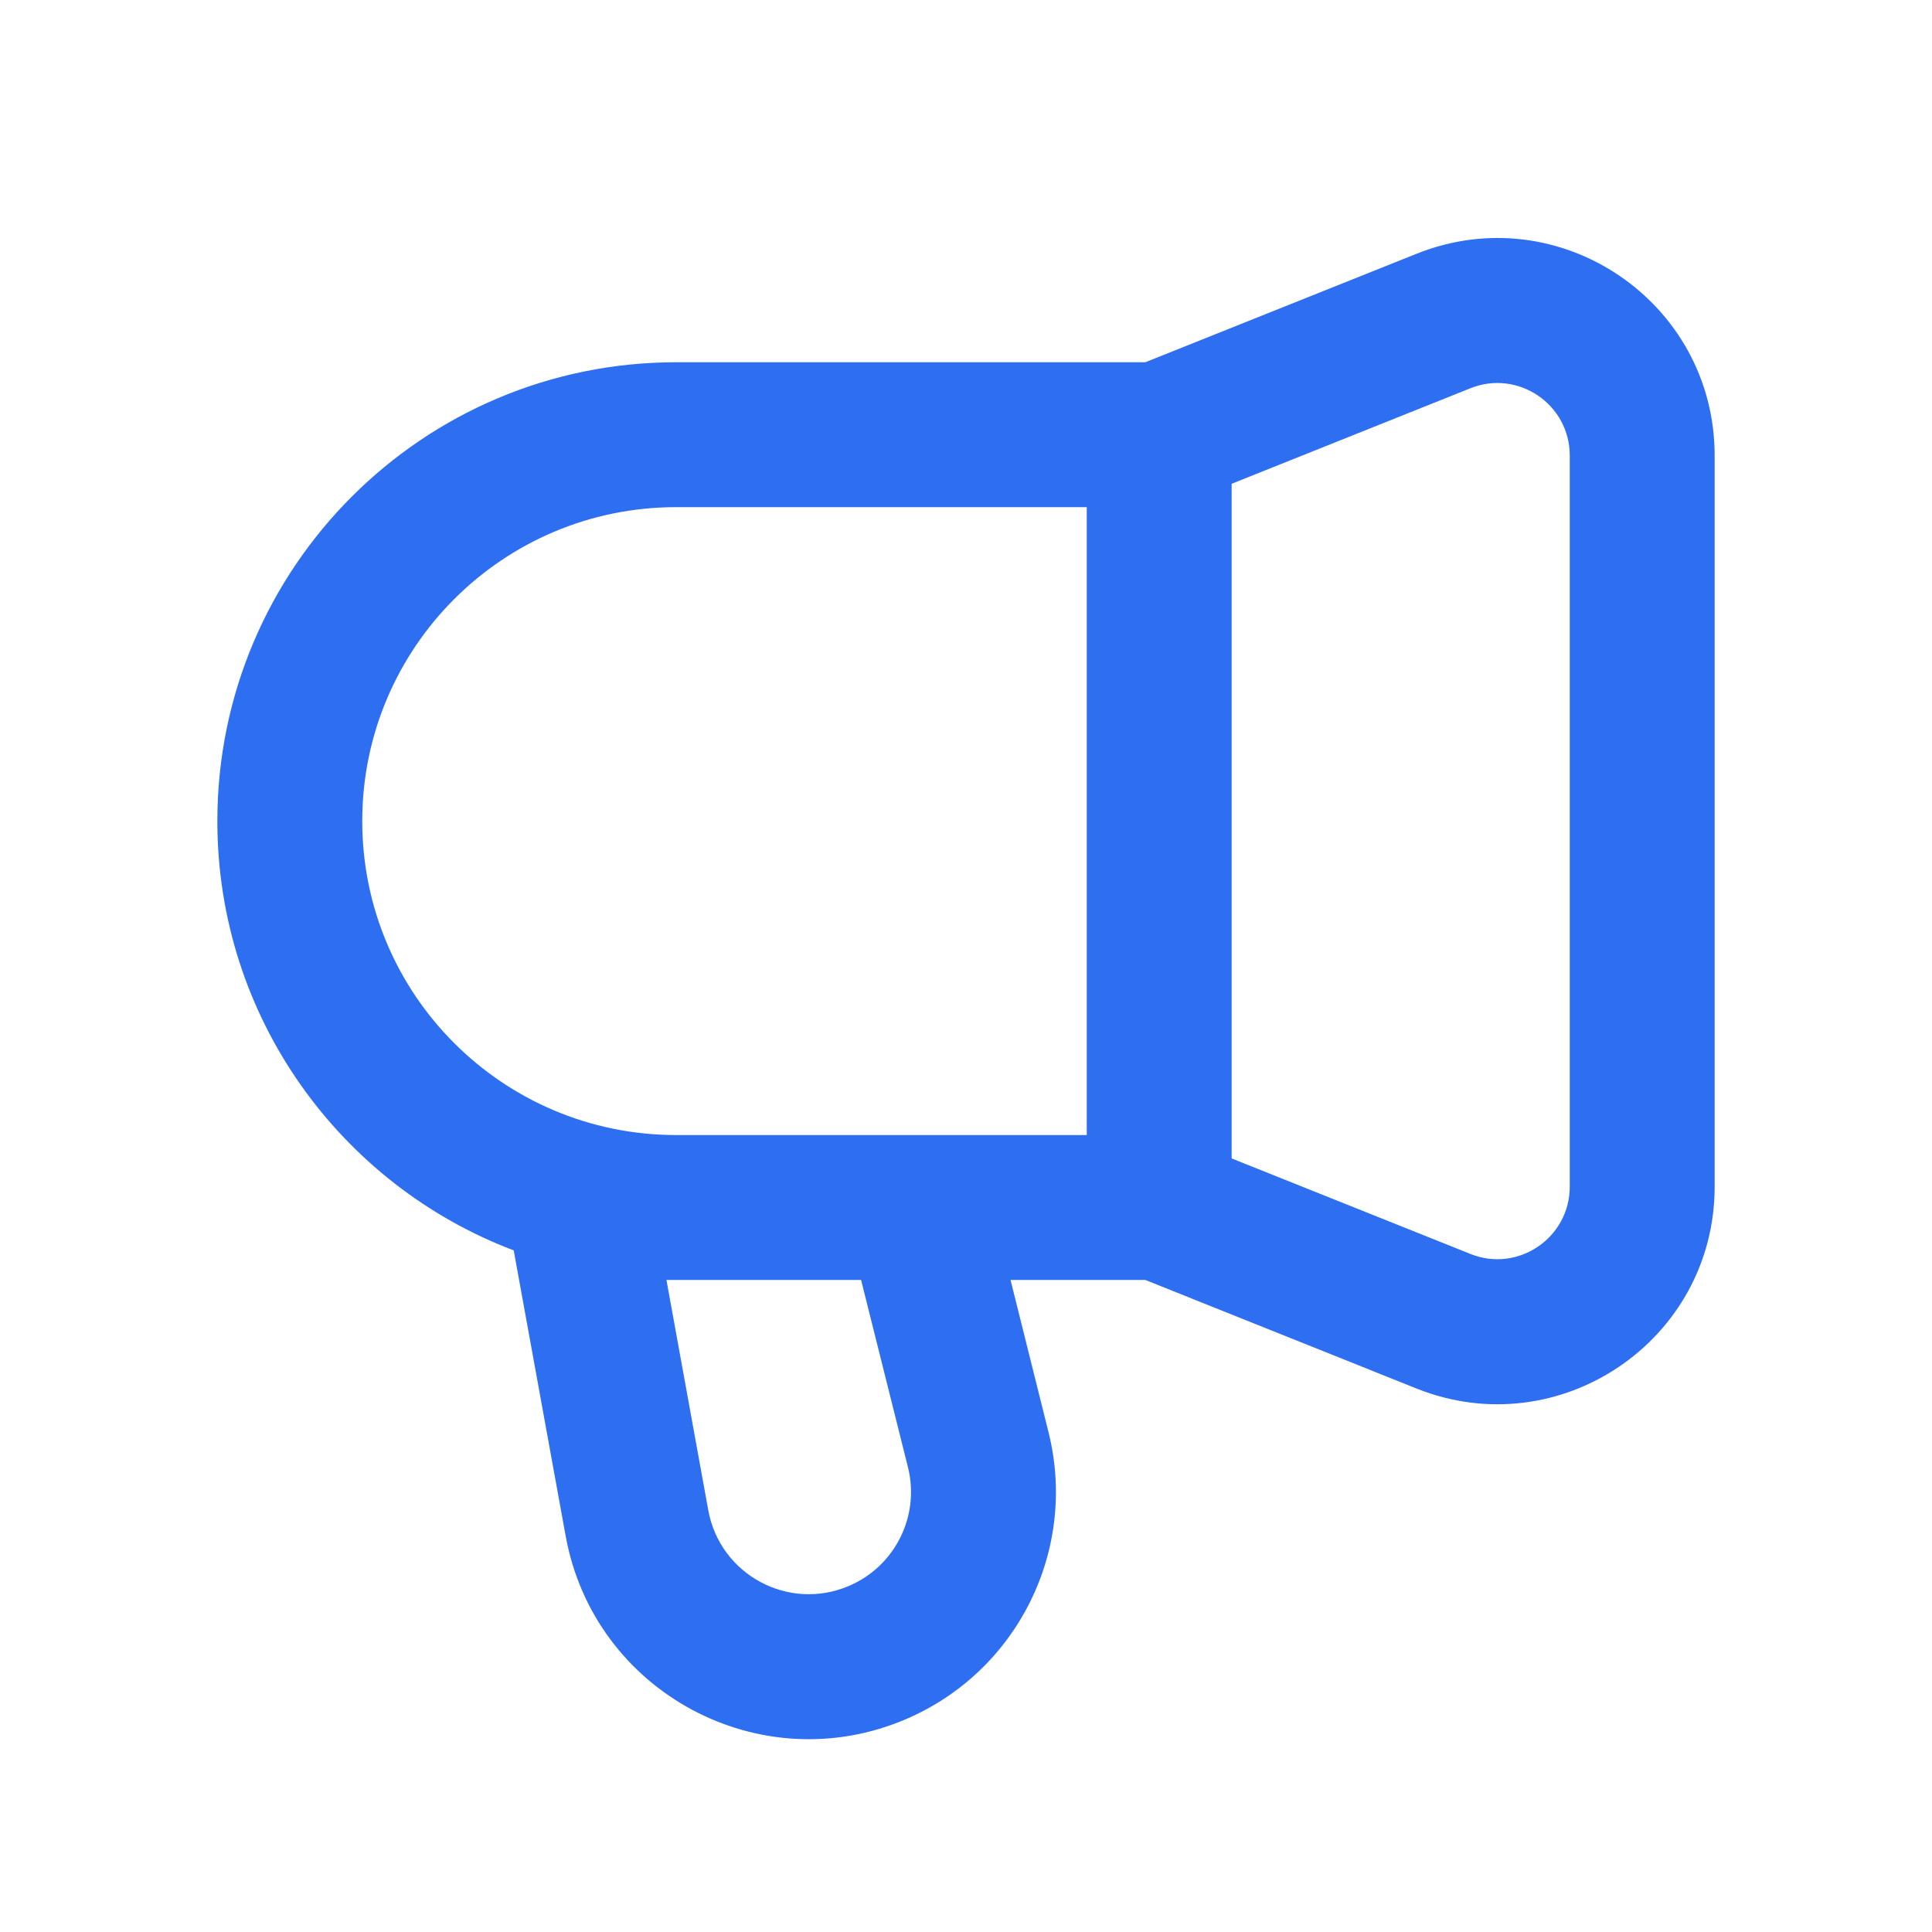
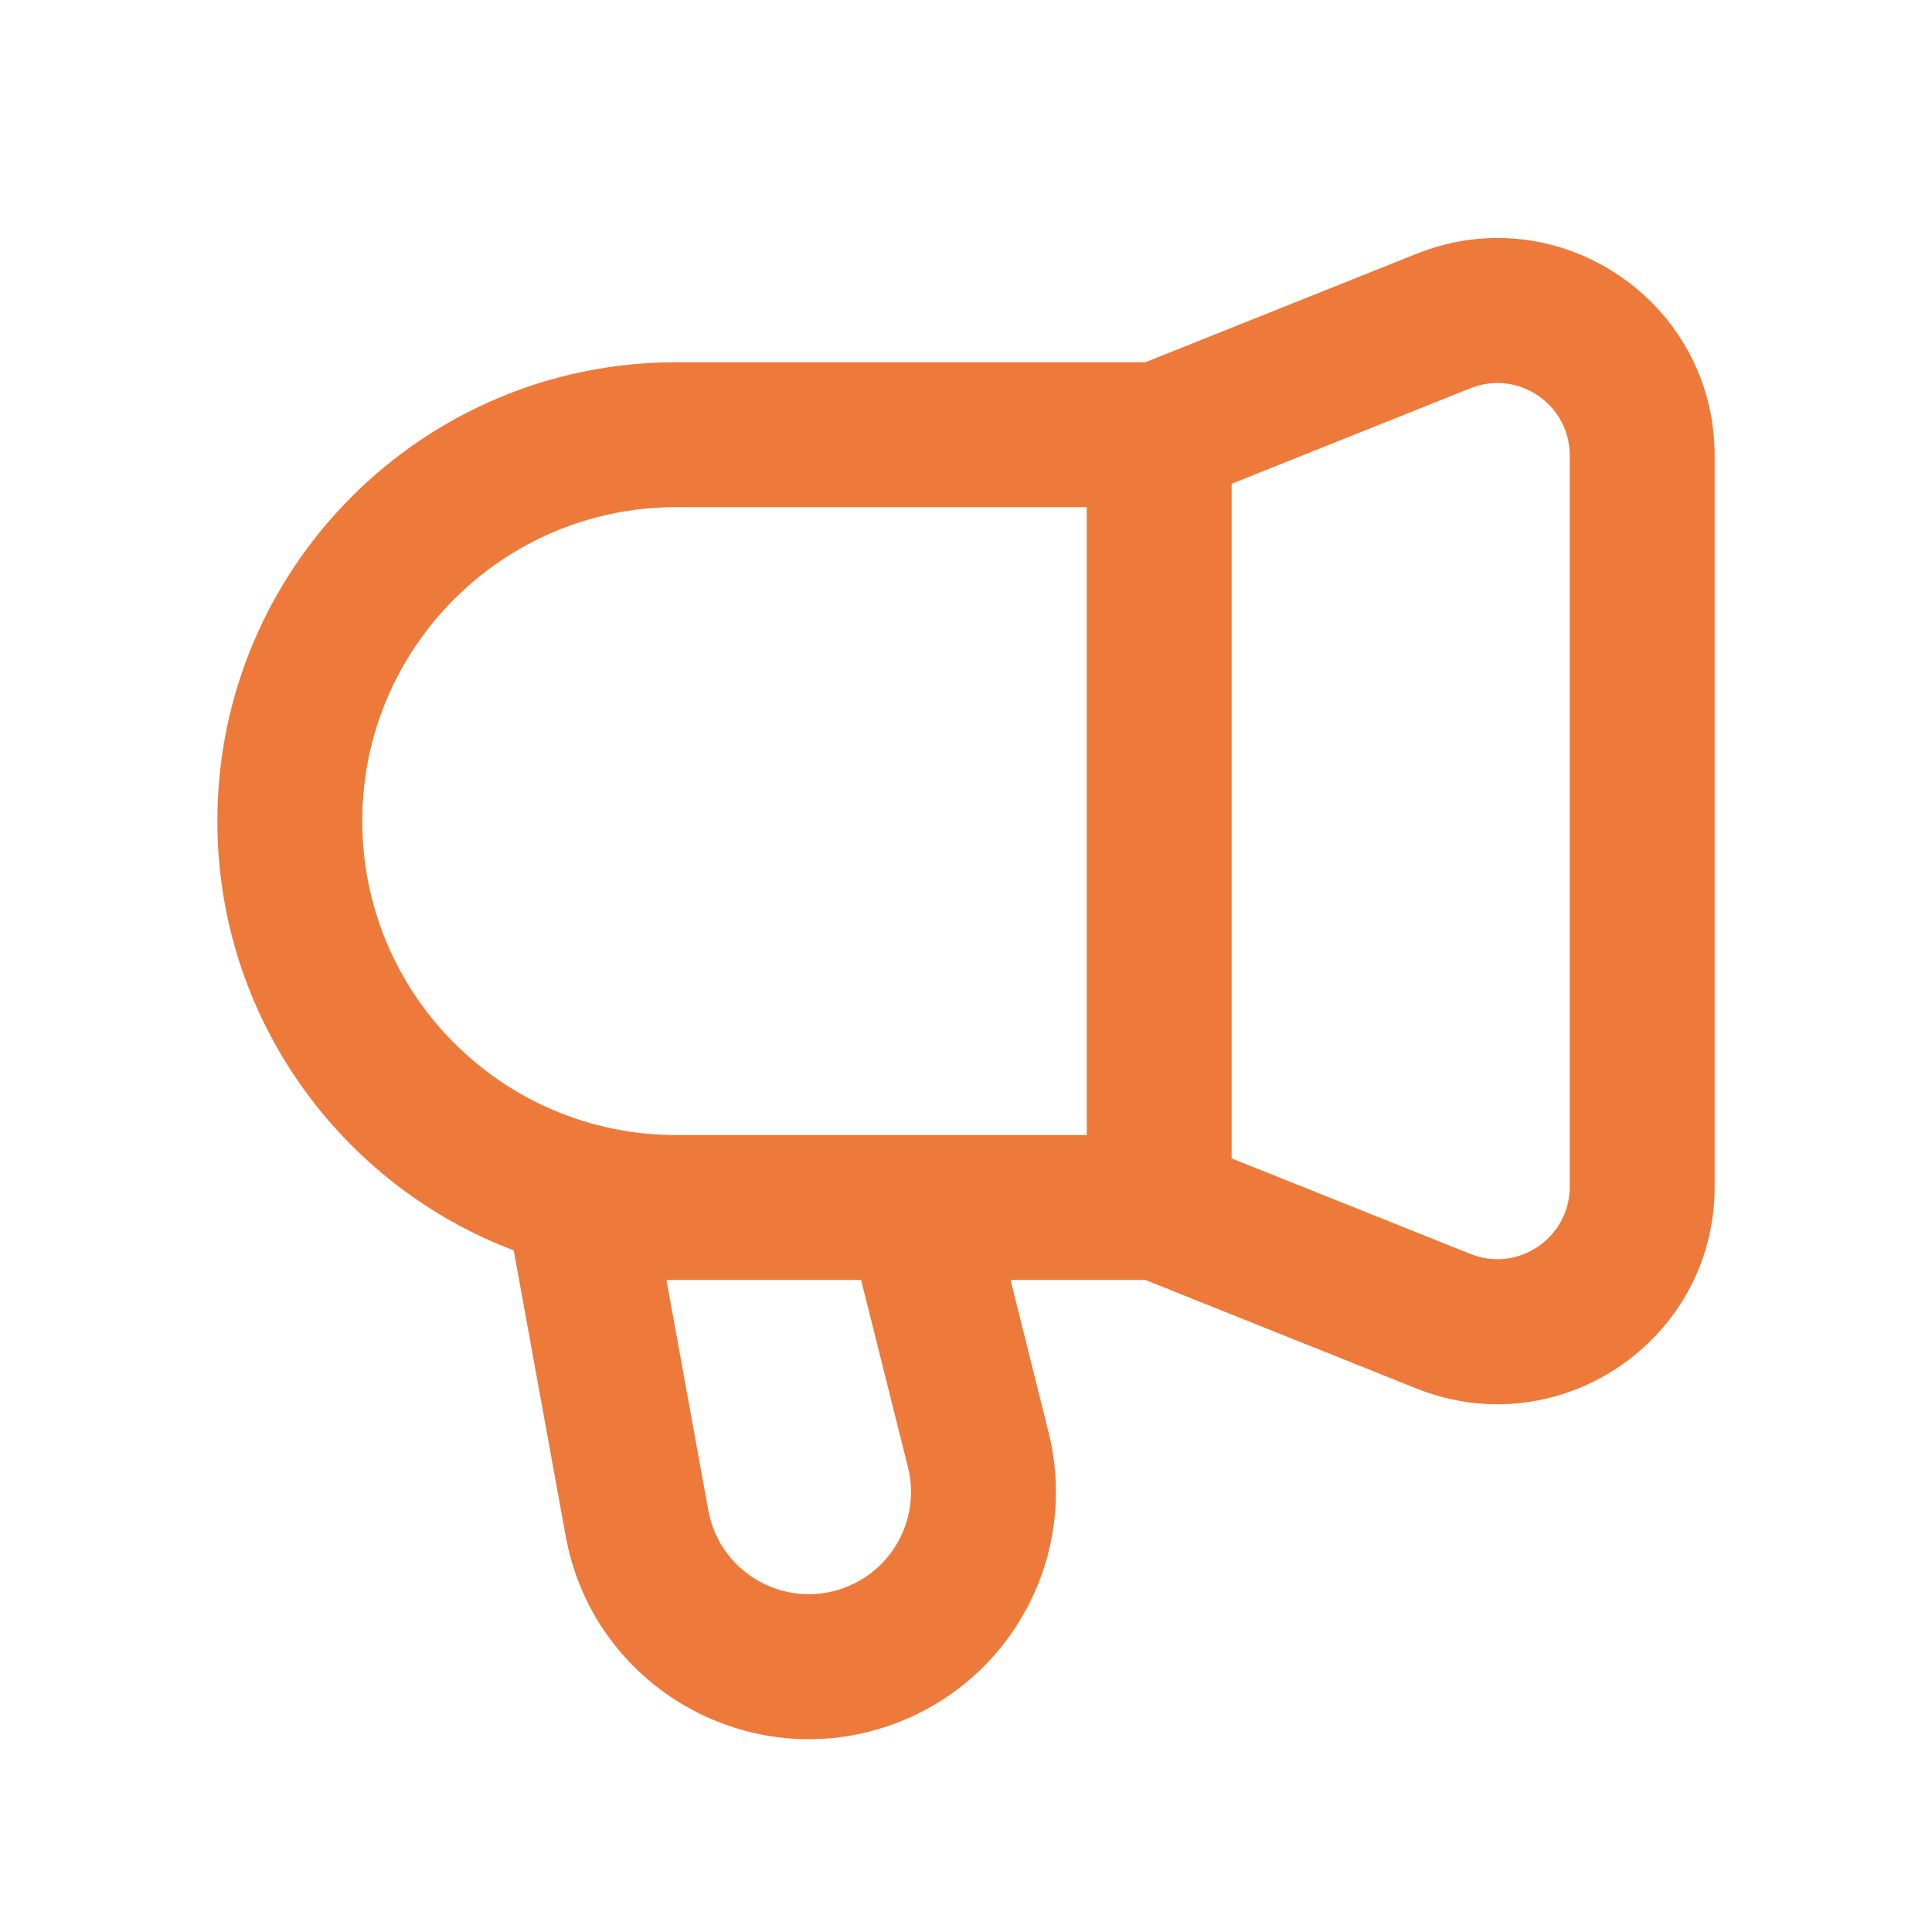
<svg xmlns="http://www.w3.org/2000/svg" width="20" height="20" viewBox="0 0 20 20" fill="none">
-   <path fill-rule="evenodd" clip-rule="evenodd" d="M16.25 4.716C16.25 4.185 15.714 3.822 15.222 4.019L12.75 5.008V11.992L15.222 12.981C15.714 13.178 16.25 12.815 16.25 12.284V4.716ZM11.25 11.75V5.25H7C5.205 5.25 3.75 6.705 3.75 8.5C3.75 10.295 5.205 11.75 7 11.75H11.25ZM8.914 13.25H6.899L7.332 15.634C7.454 16.303 8.165 16.685 8.789 16.417C9.267 16.213 9.525 15.692 9.399 15.188L8.914 13.25ZM5.318 12.944L5.856 15.902C6.15 17.519 7.87 18.443 9.38 17.796C10.534 17.301 11.159 16.043 10.854 14.825L10.461 13.25H11.856L14.664 14.374C16.142 14.965 17.75 13.876 17.75 12.284V4.716C17.75 3.124 16.142 2.035 14.664 2.627L11.856 3.75H7C4.377 3.75 2.25 5.877 2.25 8.5C2.25 10.531 3.525 12.265 5.318 12.944Z" fill="#2E6FF2" />
+   <path fill-rule="evenodd" clip-rule="evenodd" d="M16.25 4.716C16.25 4.185 15.714 3.822 15.222 4.019L12.75 5.008V11.992L15.222 12.981C15.714 13.178 16.25 12.815 16.25 12.284V4.716ZM11.25 11.75V5.25H7C5.205 5.25 3.75 6.705 3.75 8.5C3.75 10.295 5.205 11.75 7 11.75H11.25ZM8.914 13.25H6.899L7.332 15.634C7.454 16.303 8.165 16.685 8.789 16.417C9.267 16.213 9.525 15.692 9.399 15.188L8.914 13.25ZM5.318 12.944L5.856 15.902C6.15 17.519 7.87 18.443 9.38 17.796C10.534 17.301 11.159 16.043 10.854 14.825L10.461 13.25H11.856L14.664 14.374C16.142 14.965 17.75 13.876 17.75 12.284V4.716C17.75 3.124 16.142 2.035 14.664 2.627L11.856 3.75H7C4.377 3.75 2.25 5.877 2.25 8.5C2.25 10.531 3.525 12.265 5.318 12.944Z" fill="#ED7A3A" />
</svg>
